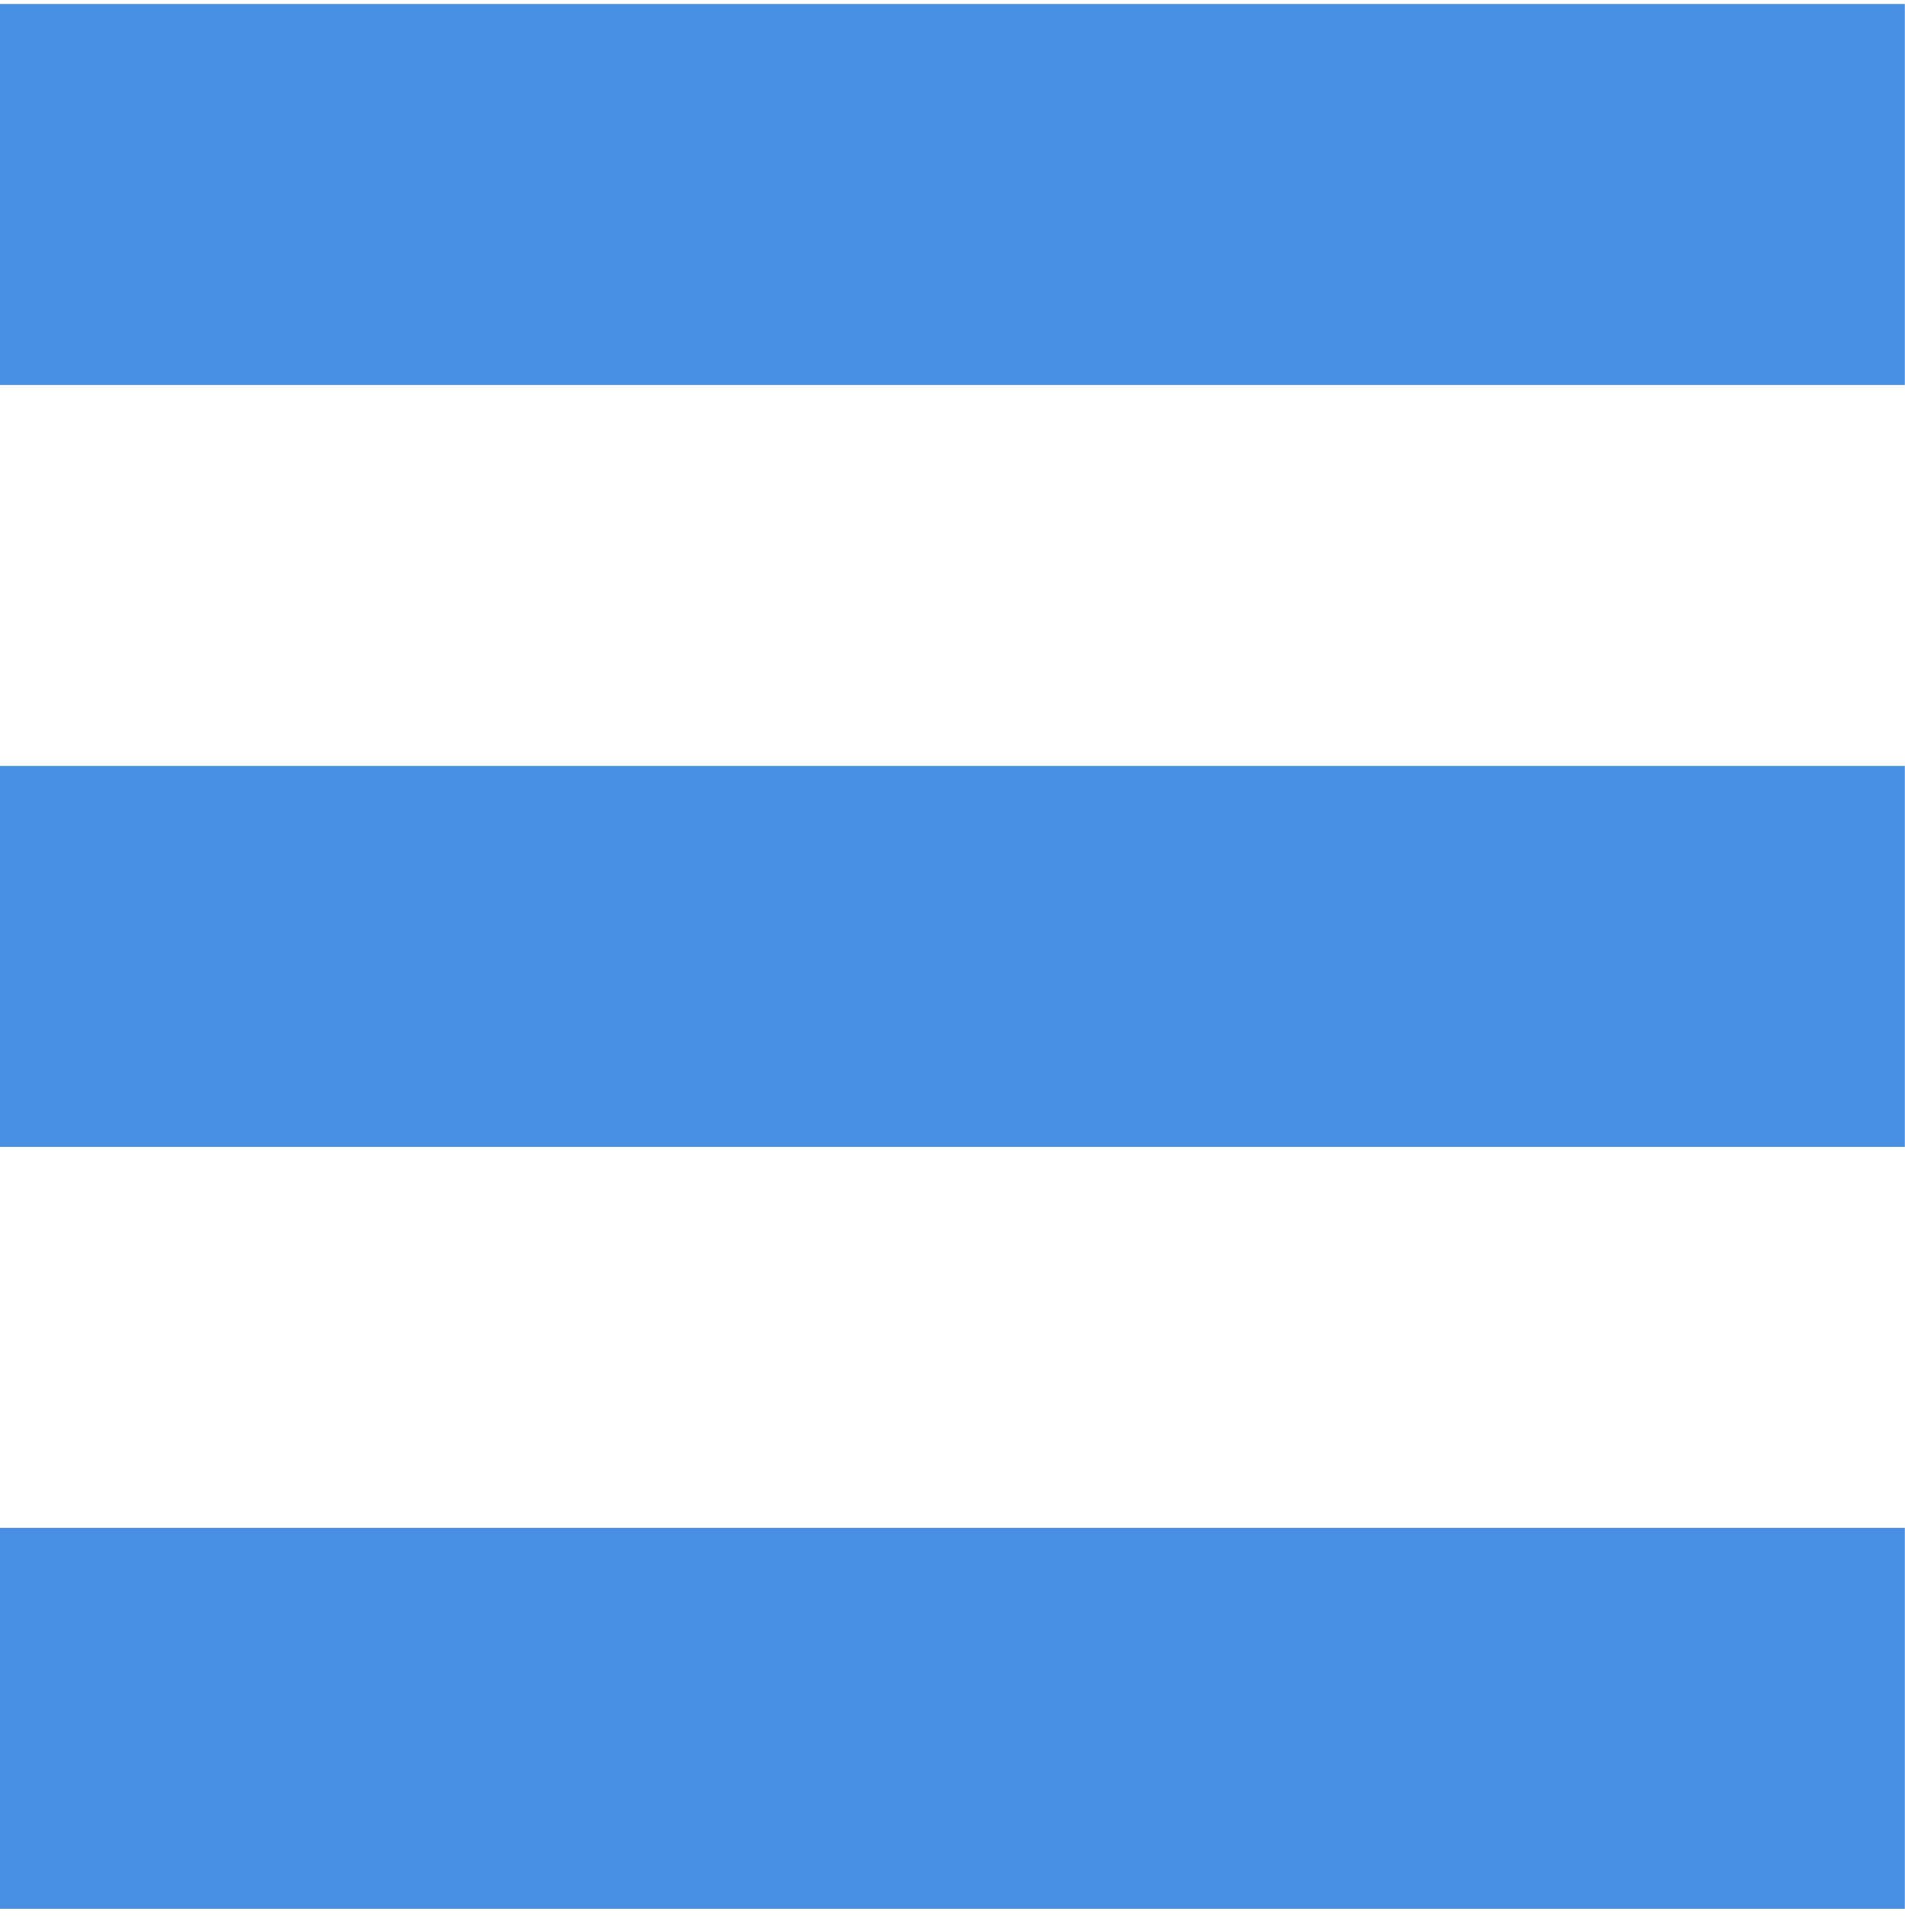
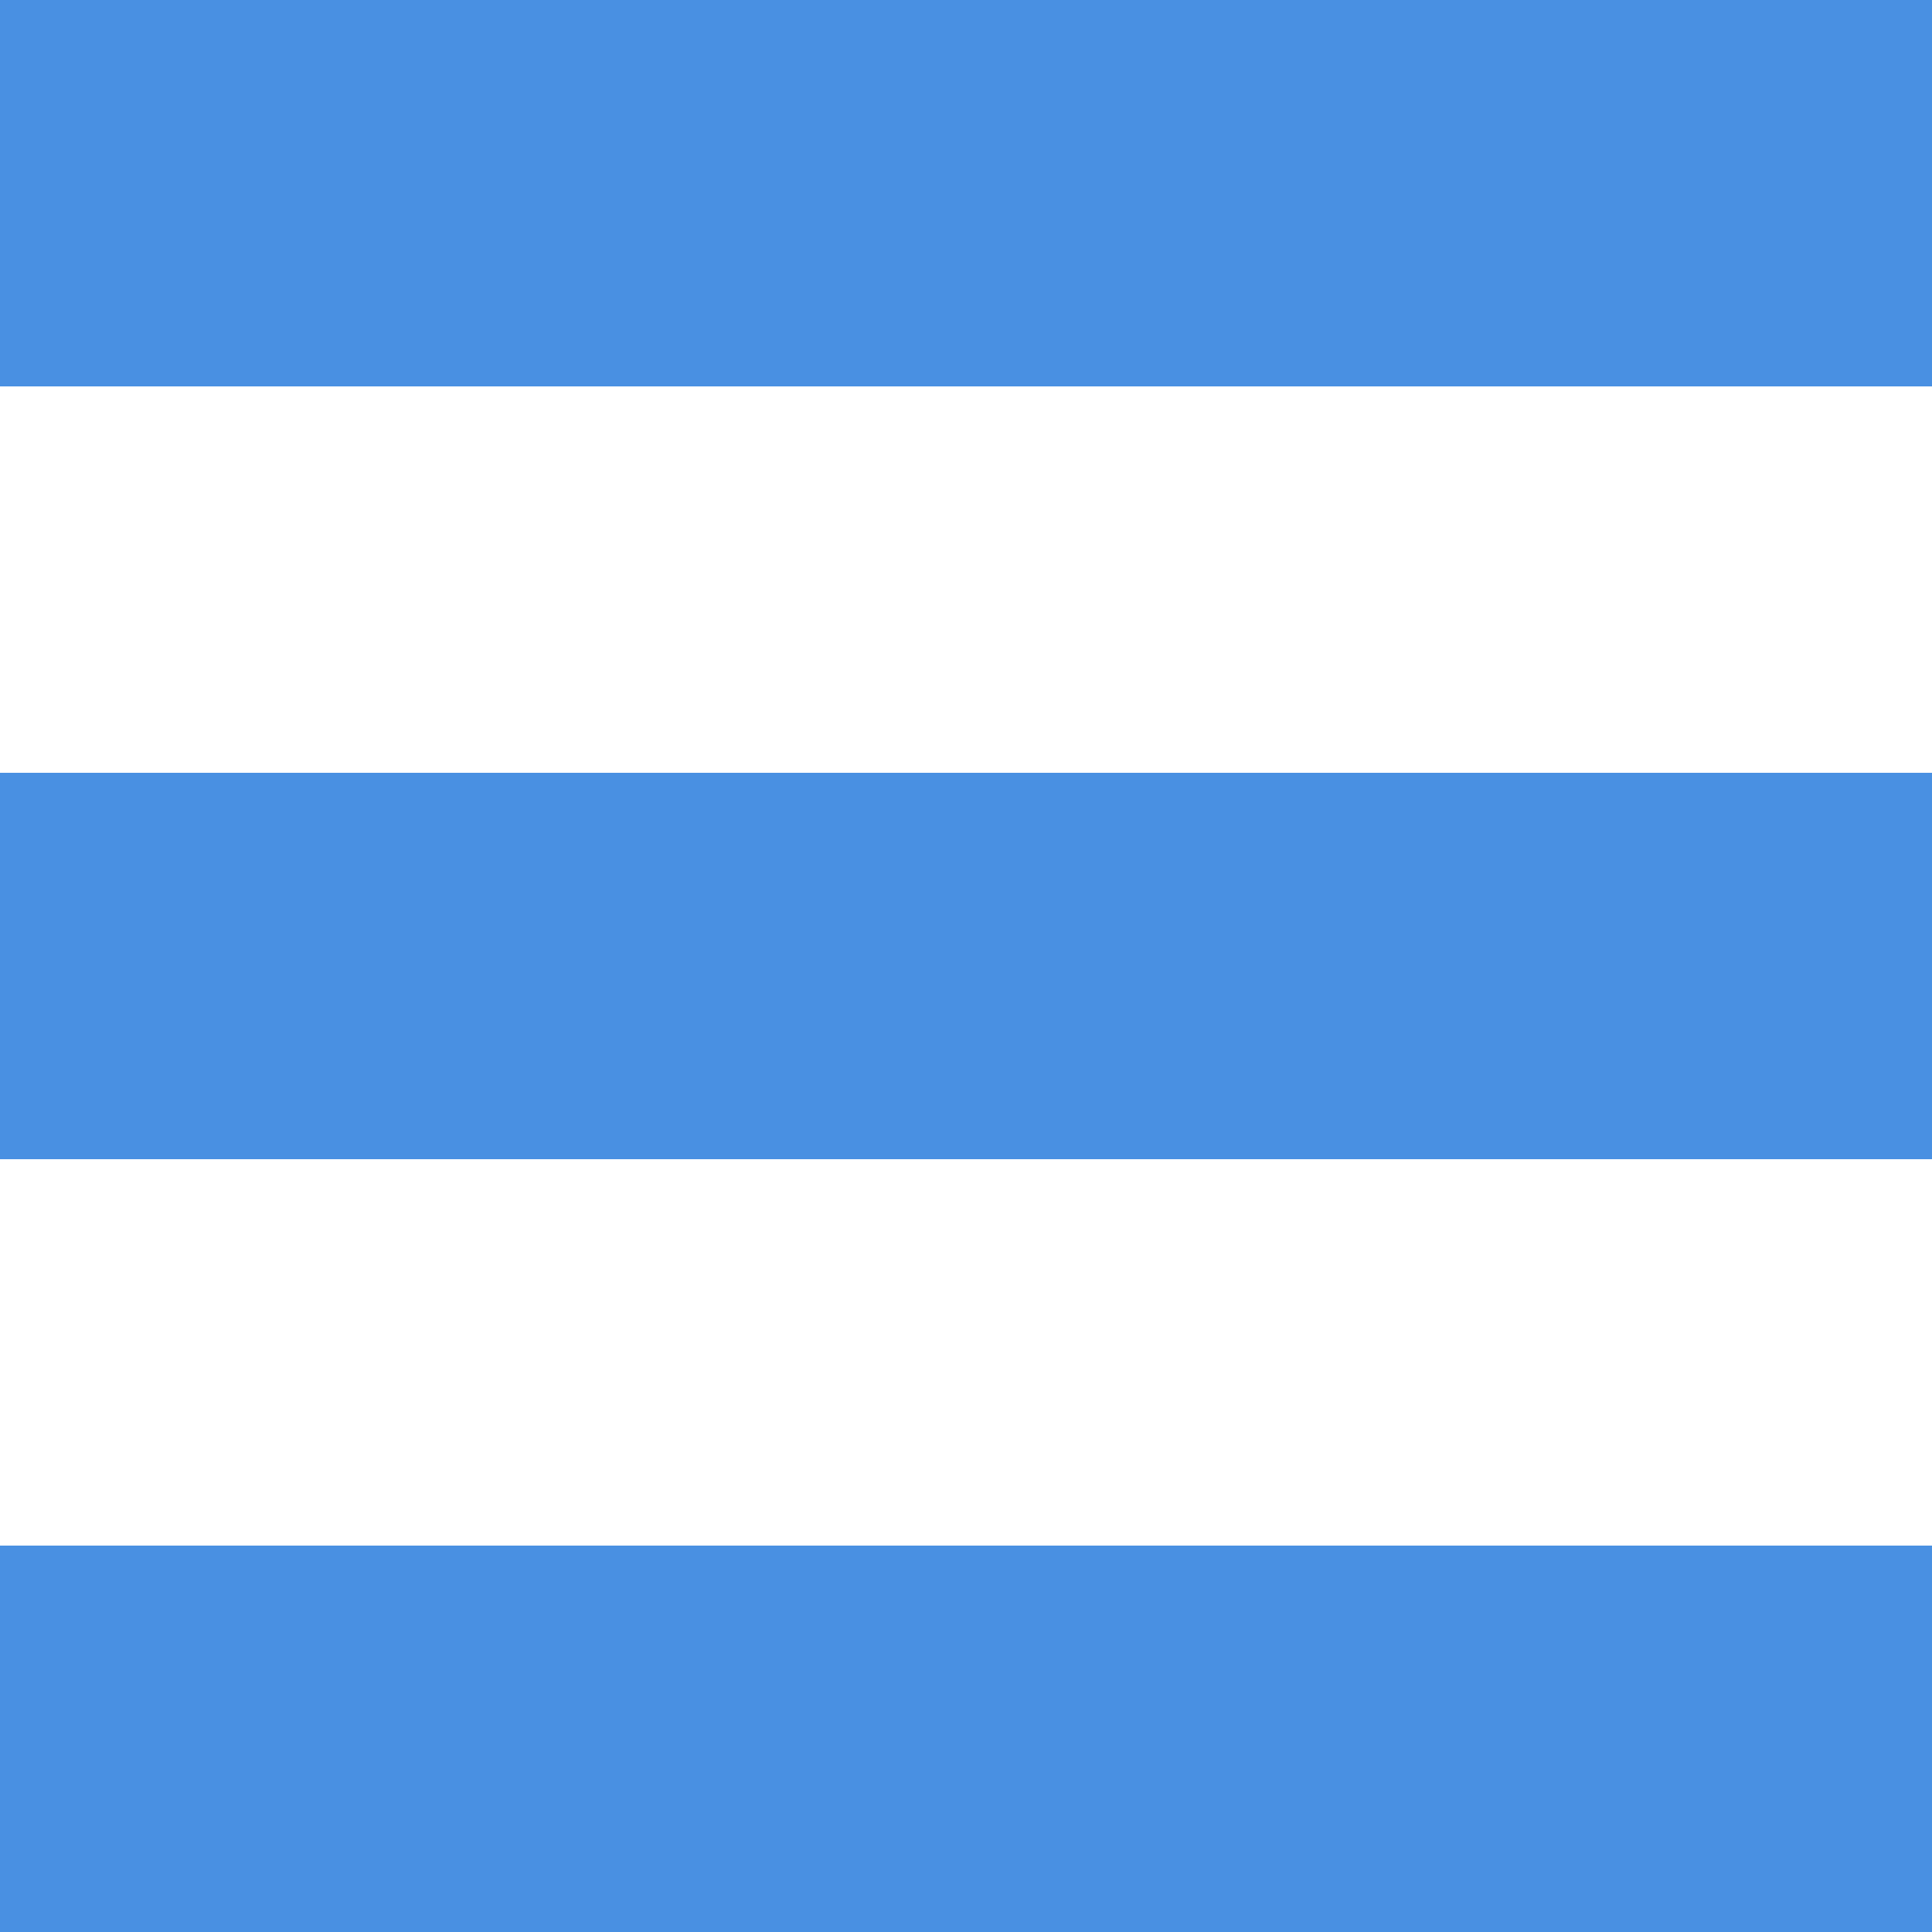
- <svg xmlns="http://www.w3.org/2000/svg" width="70" height="71" viewBox="0 0 70 71">
-   <path fill="#4990E2" fill-rule="evenodd" d="M70,0.148 L0,0.148 L0,14.148 L70,14.148 L70,0.148 L70,0.148 L70,0.148 L70,0.148 L70,0.148 L70,0.148 Z M70,56.148 L0,56.148 L0,70.148 L70,70.148 L70,56.148 L70,56.148 L70,56.148 L70,56.148 L70,56.148 L70,56.148 Z M70,28.148 L0,28.148 L0,42.148 L70,42.148 L70,28.148 L70,28.148 L70,28.148 L70,28.148 L70,28.148 L70,28.148 Z" />
+ <svg xmlns="http://www.w3.org/2000/svg" width="70" height="70" viewBox="0 0 70 70">
+   <path fill="#4990E2" fill-rule="evenodd" d="M70,0 L0,0 L0,14 L70,14 L70,0 L70,0 L70,0 L70,0 L70,0 L70,0 Z M70,56 L0,56 L0,70 L70,70 L70,56 L70,56 L70,56 L70,56 L70,56 L70,56 Z M70,28 L0,28 L0,42 L70,42 L70,28 L70,28 L70,28 L70,28 L70,28 L70,28 Z" />
</svg>
